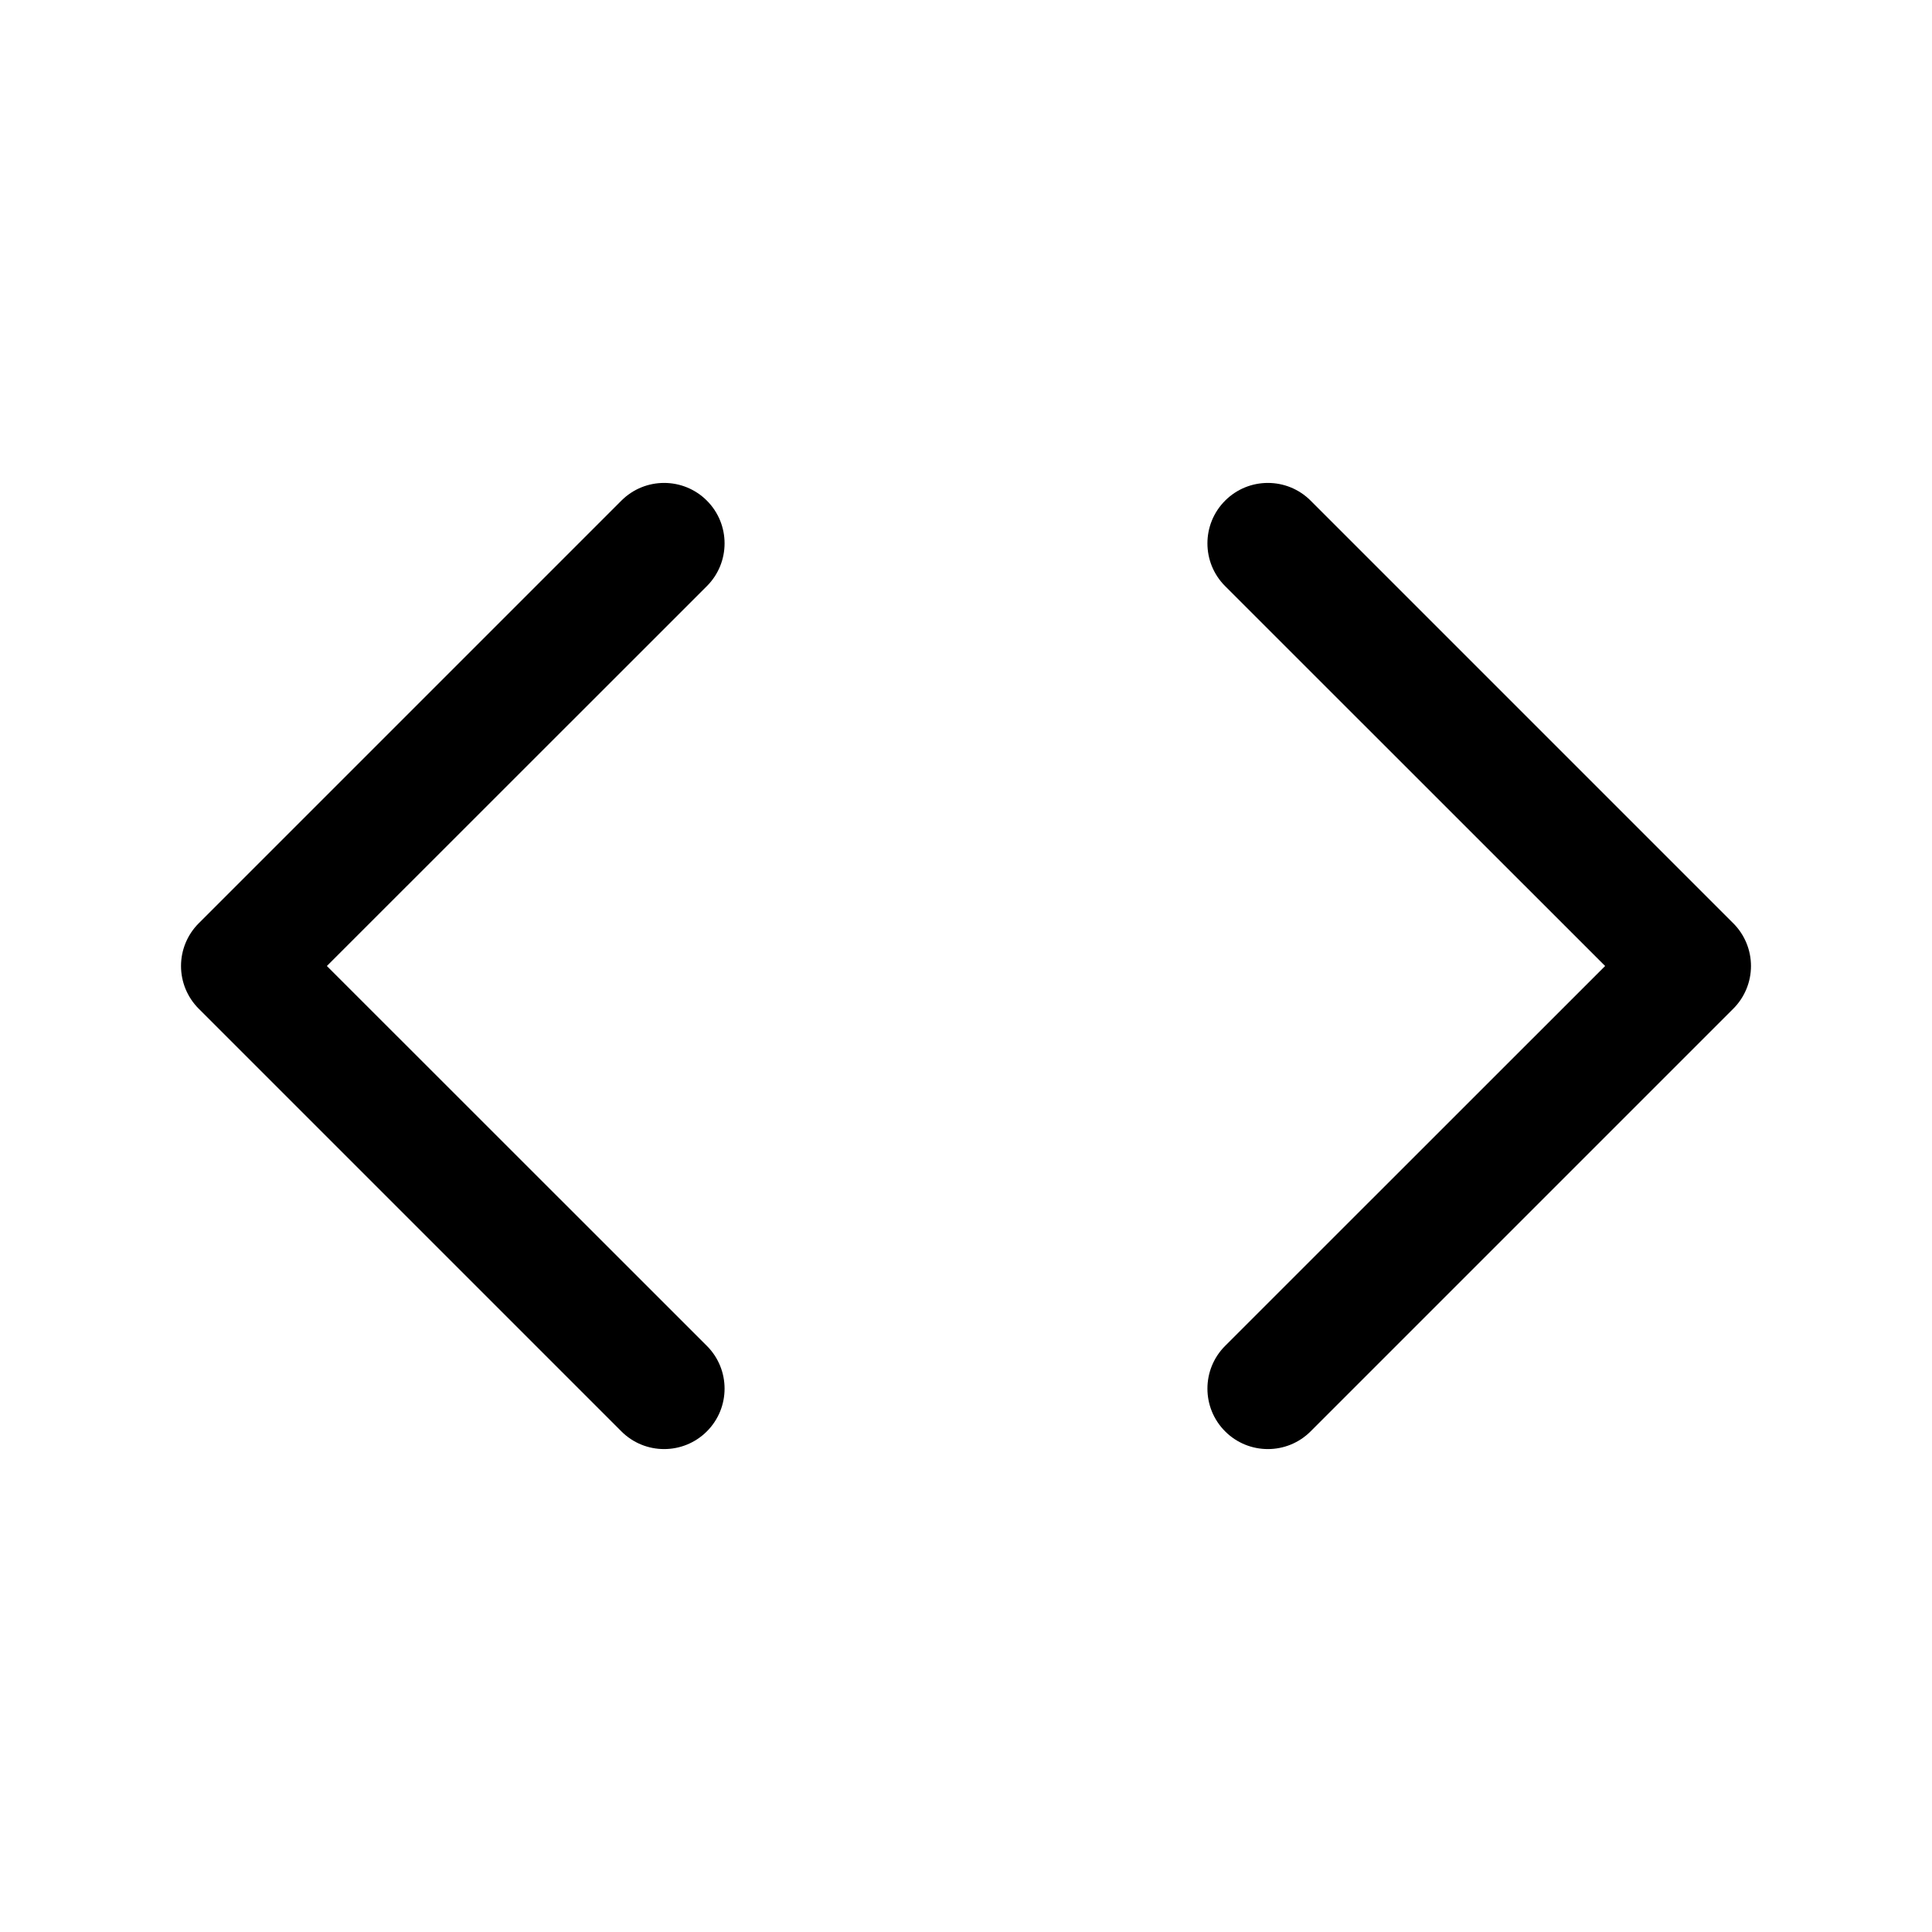
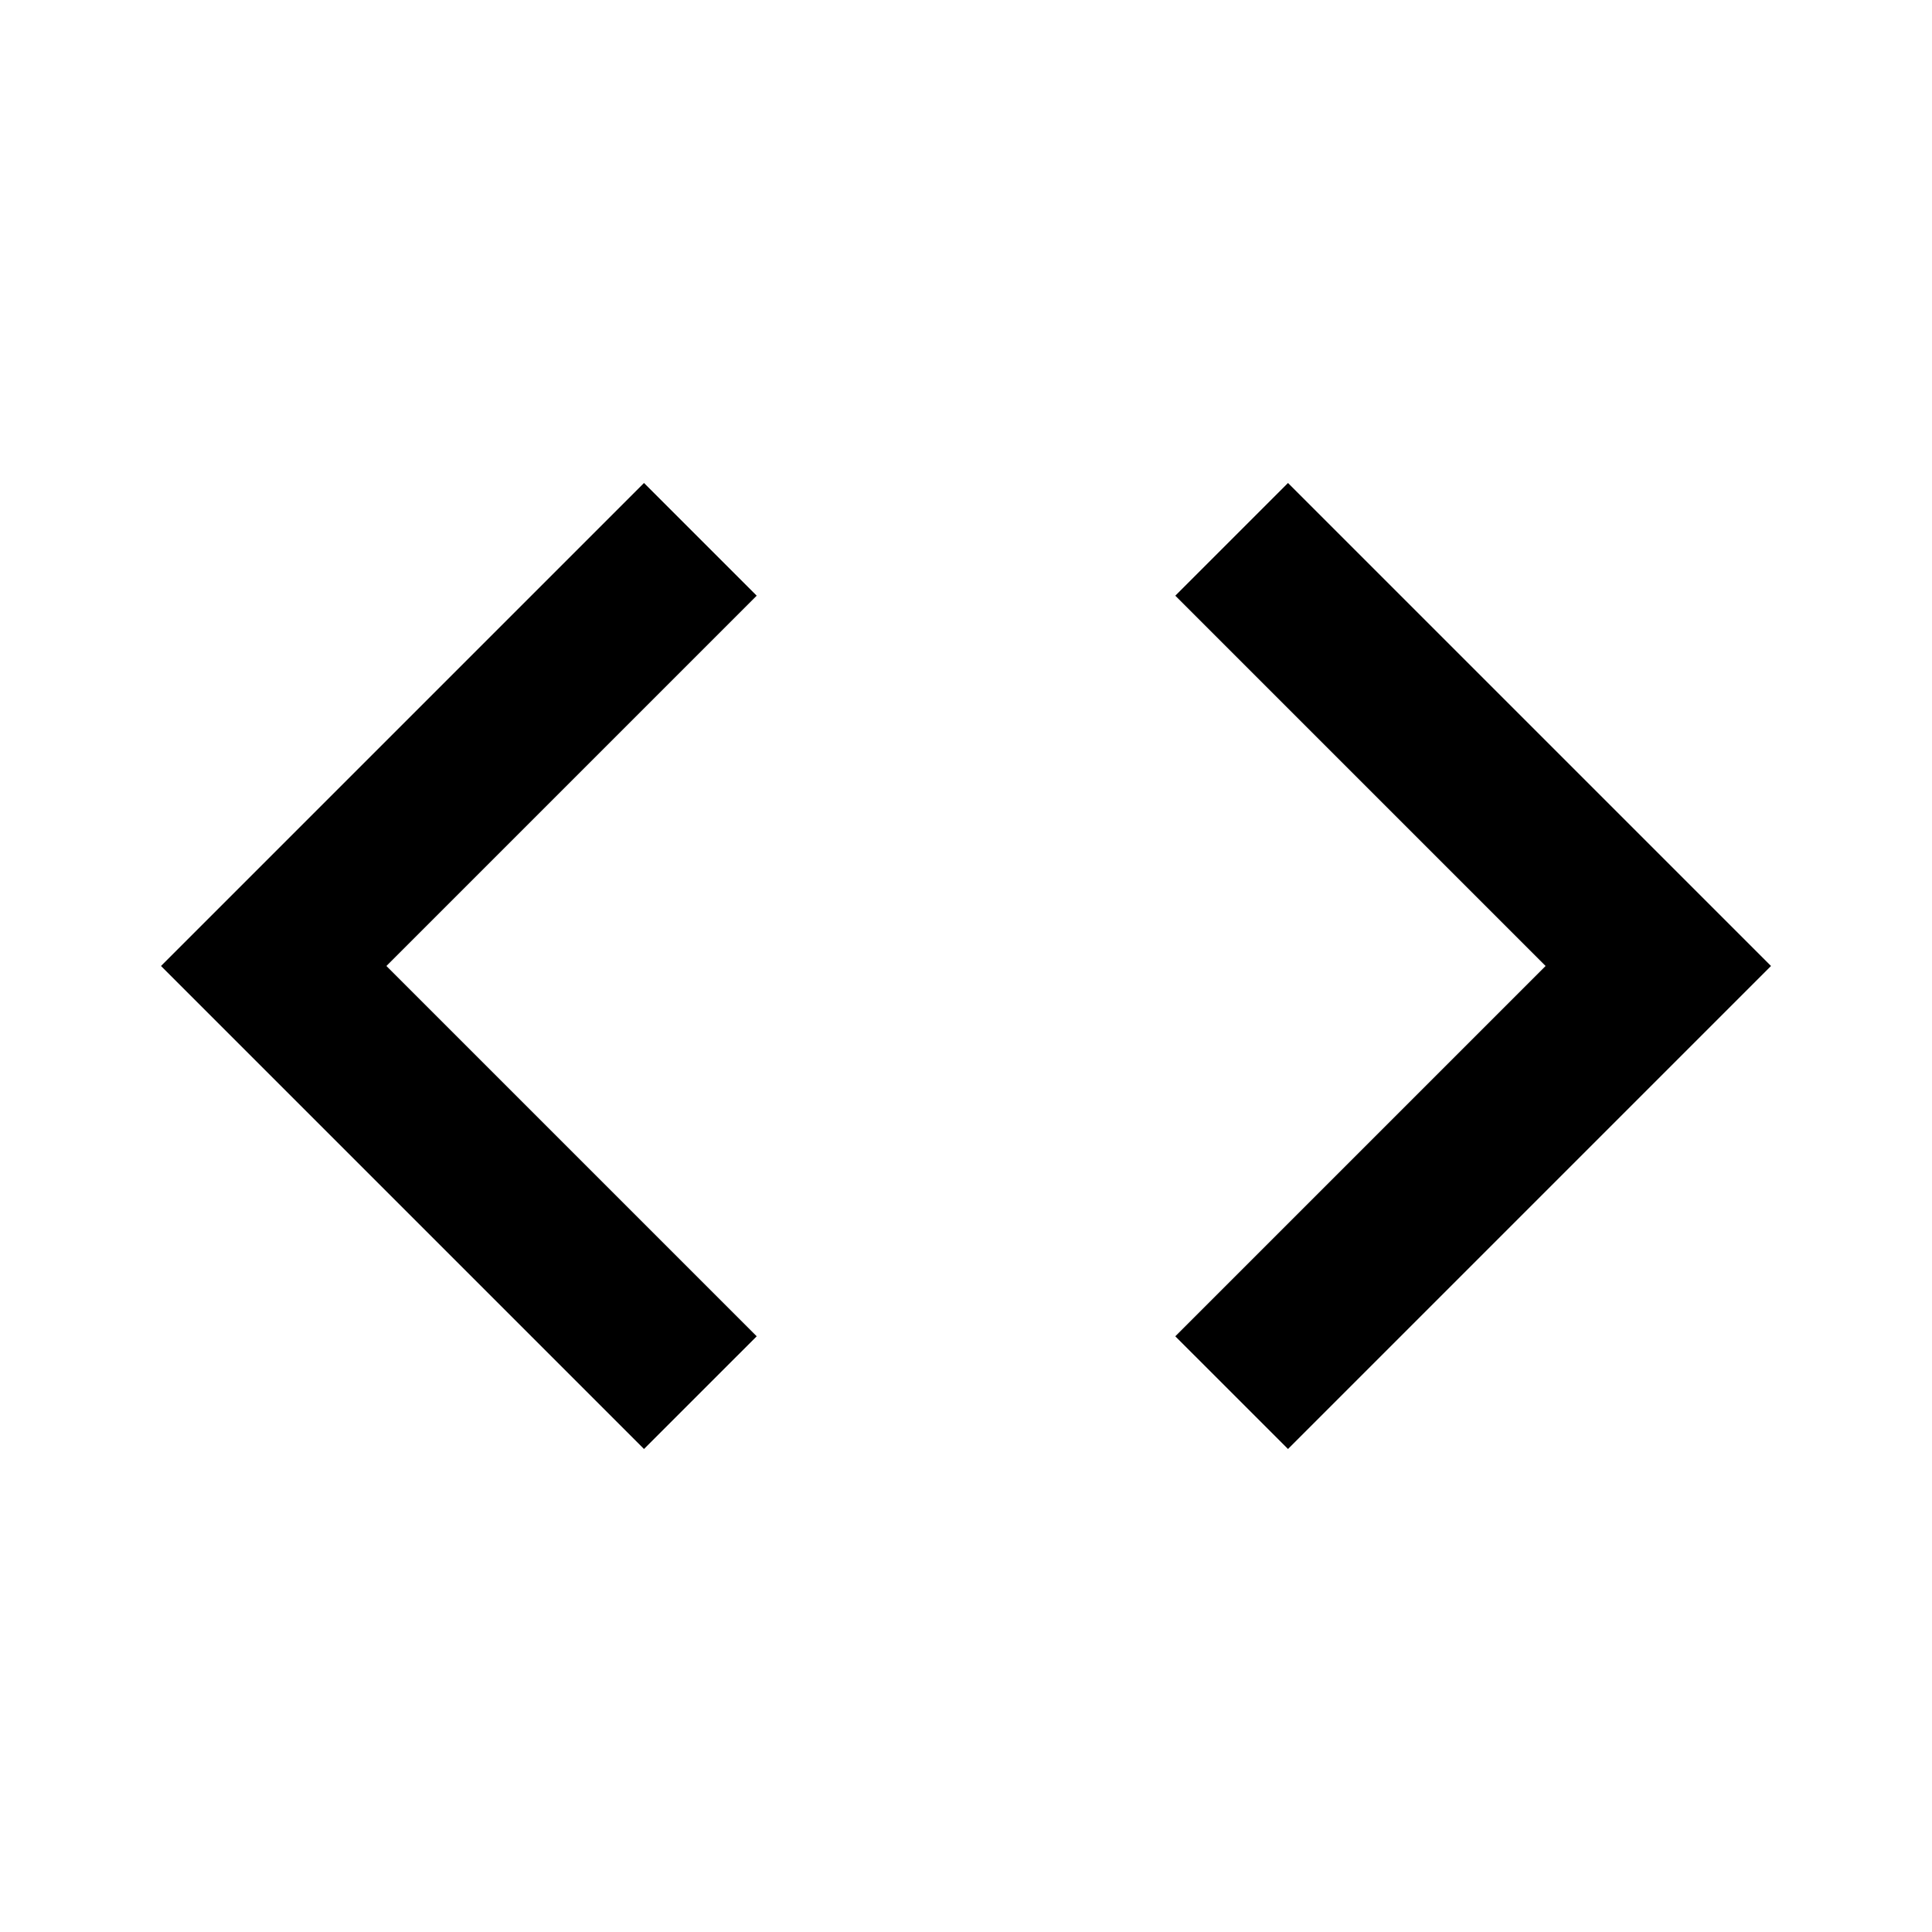
- <svg xmlns="http://www.w3.org/2000/svg" width="16" height="16" fill="currentColor" class="bi bi-code" viewBox="0 0 16 16">
-   <path d="M5.854 4.854a.5.5 0 1 0-.708-.708l-3.5 3.5a.5.5 0 0 0 0 .708l3.5 3.5a.5.5 0 0 0 .708-.708L2.707 8l3.147-3.146zm4.292 0a.5.5 0 0 1 .708-.708l3.5 3.5a.5.5 0 0 1 0 .708l-3.5 3.5a.5.5 0 0 1-.708-.708L13.293 8l-3.147-3.146z" />
+ <svg xmlns="http://www.w3.org/2000/svg" height="24px" viewBox="0 0 24 24" width="24px" fill="#000000">
+   <path d="M0 0h24v24H0V0z" fill="none" />
+   <path d="M9.4 16.6L4.8 12l4.6-4.6L8 6l-6 6 6 6 1.4-1.4zm5.2 0l4.6-4.6-4.6-4.6L16 6l6 6-6 6-1.4-1.4z" />
</svg>
